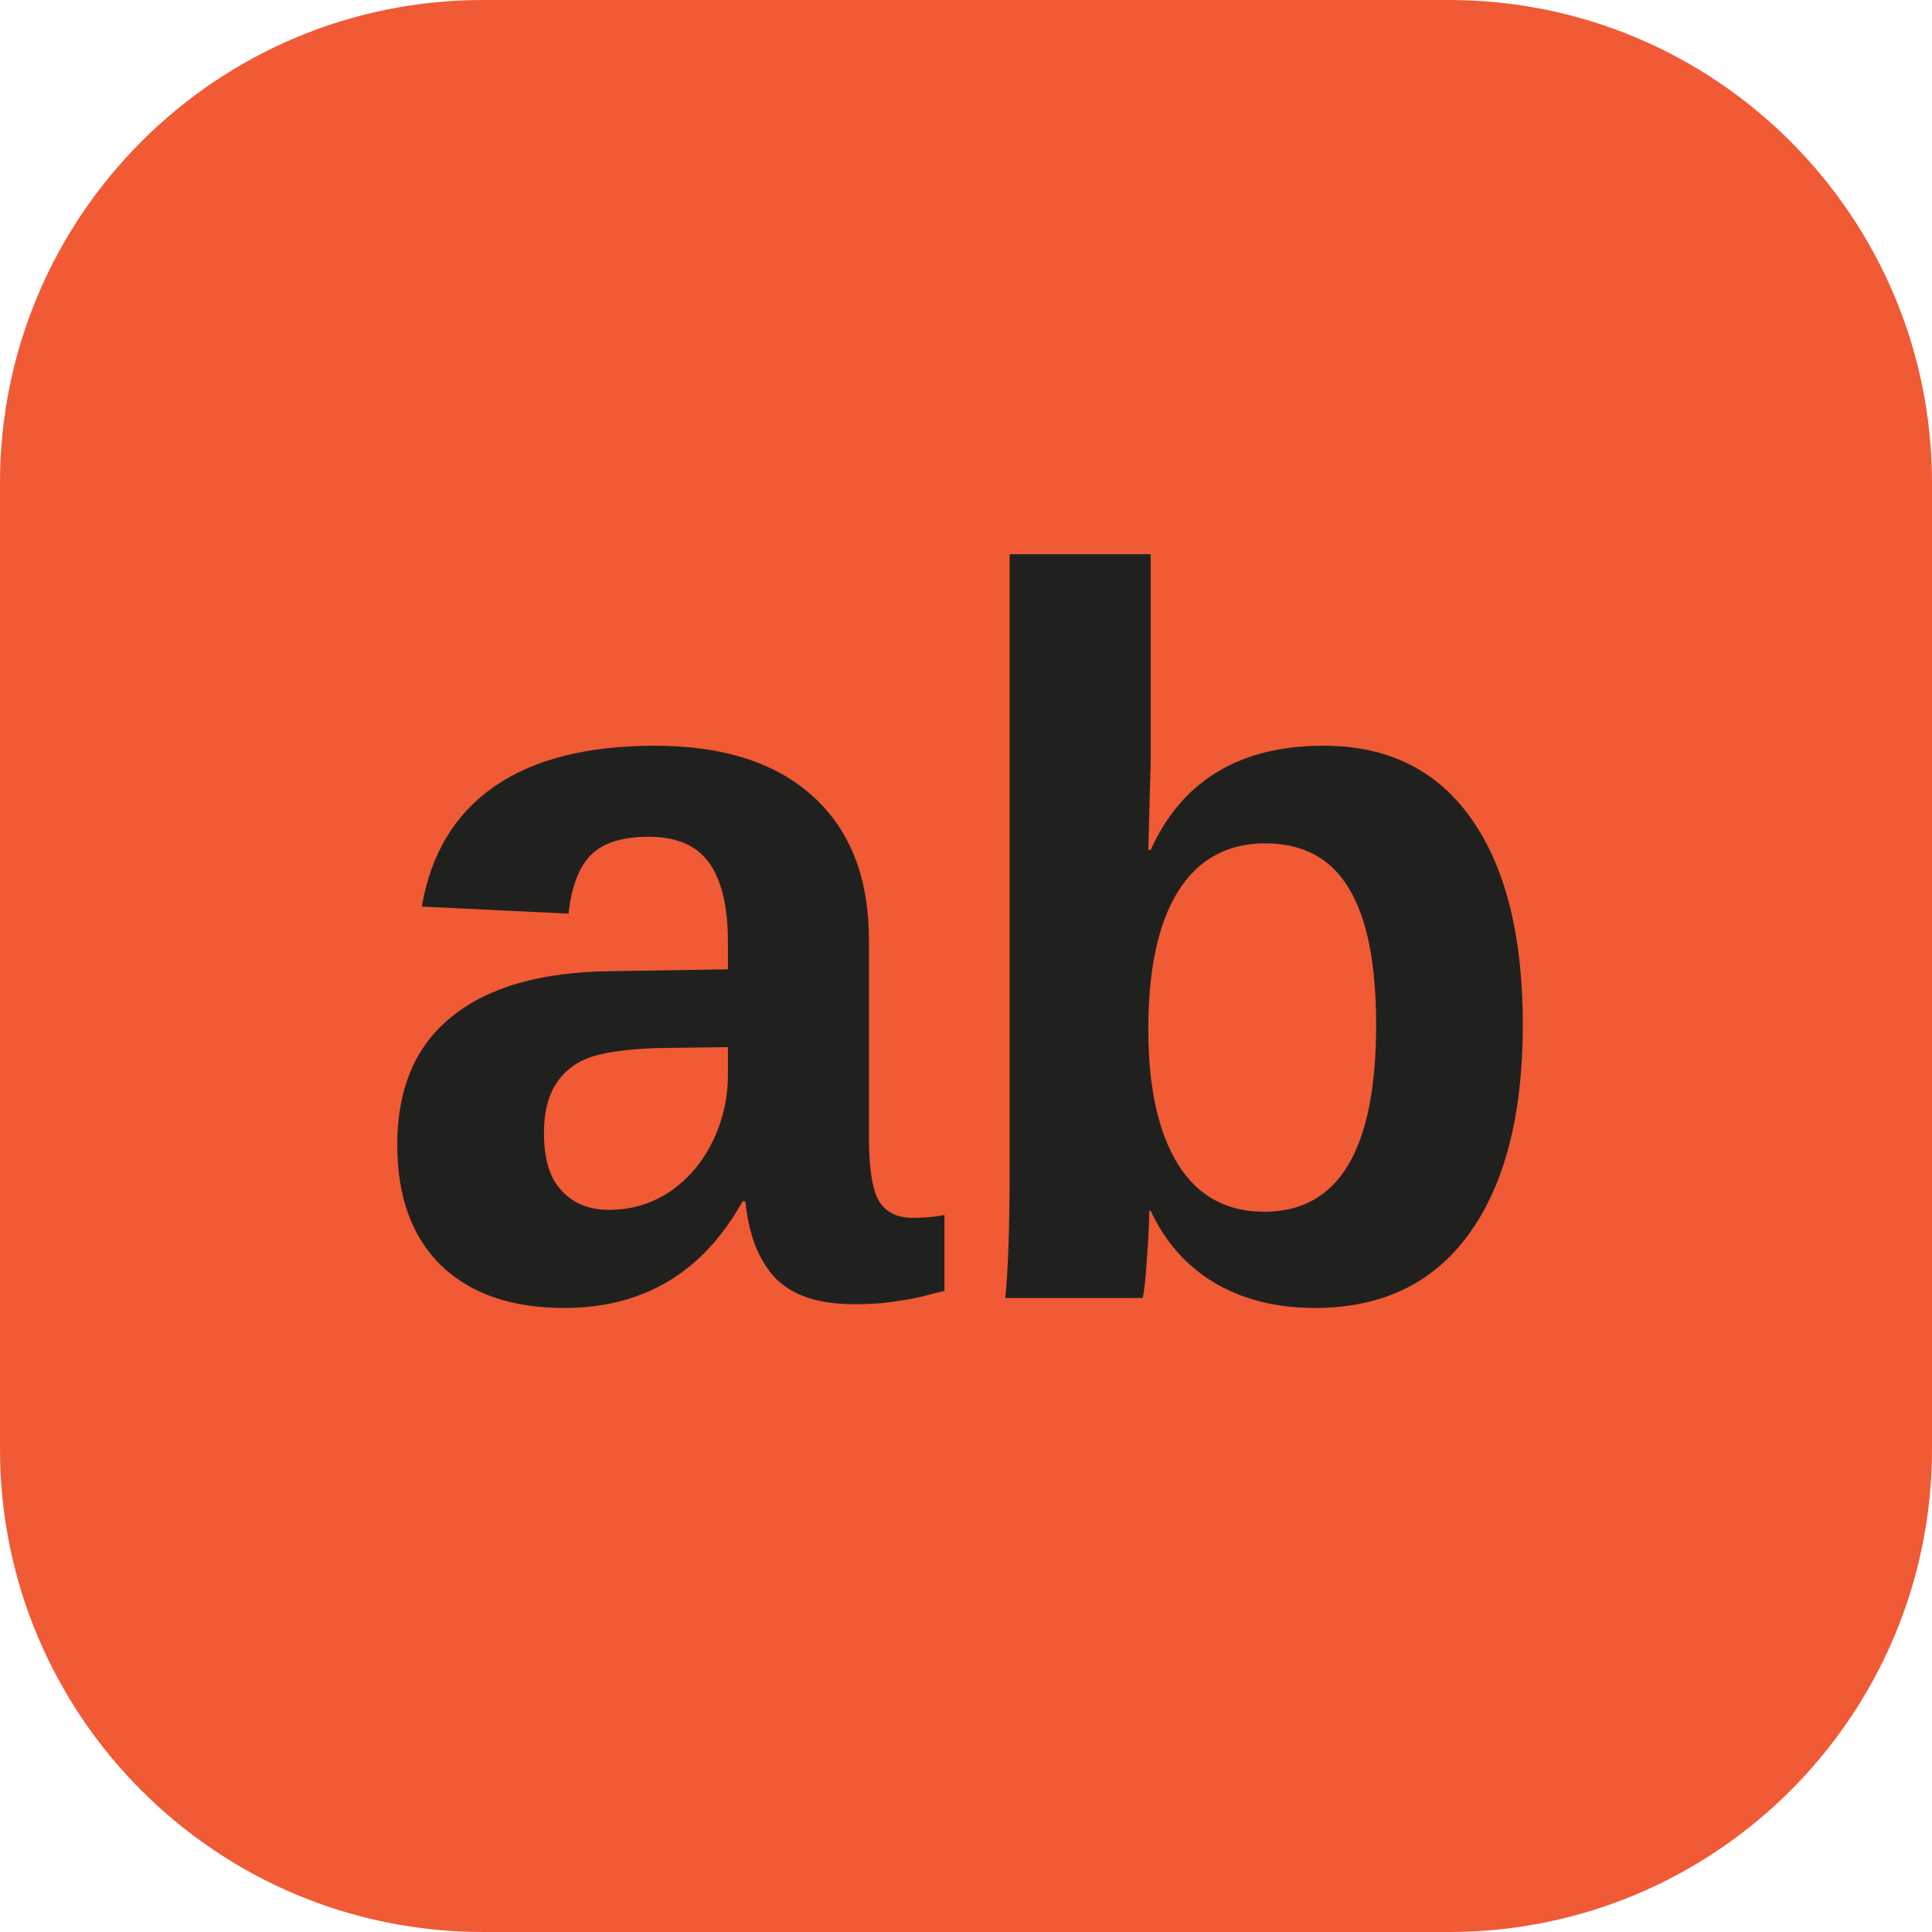
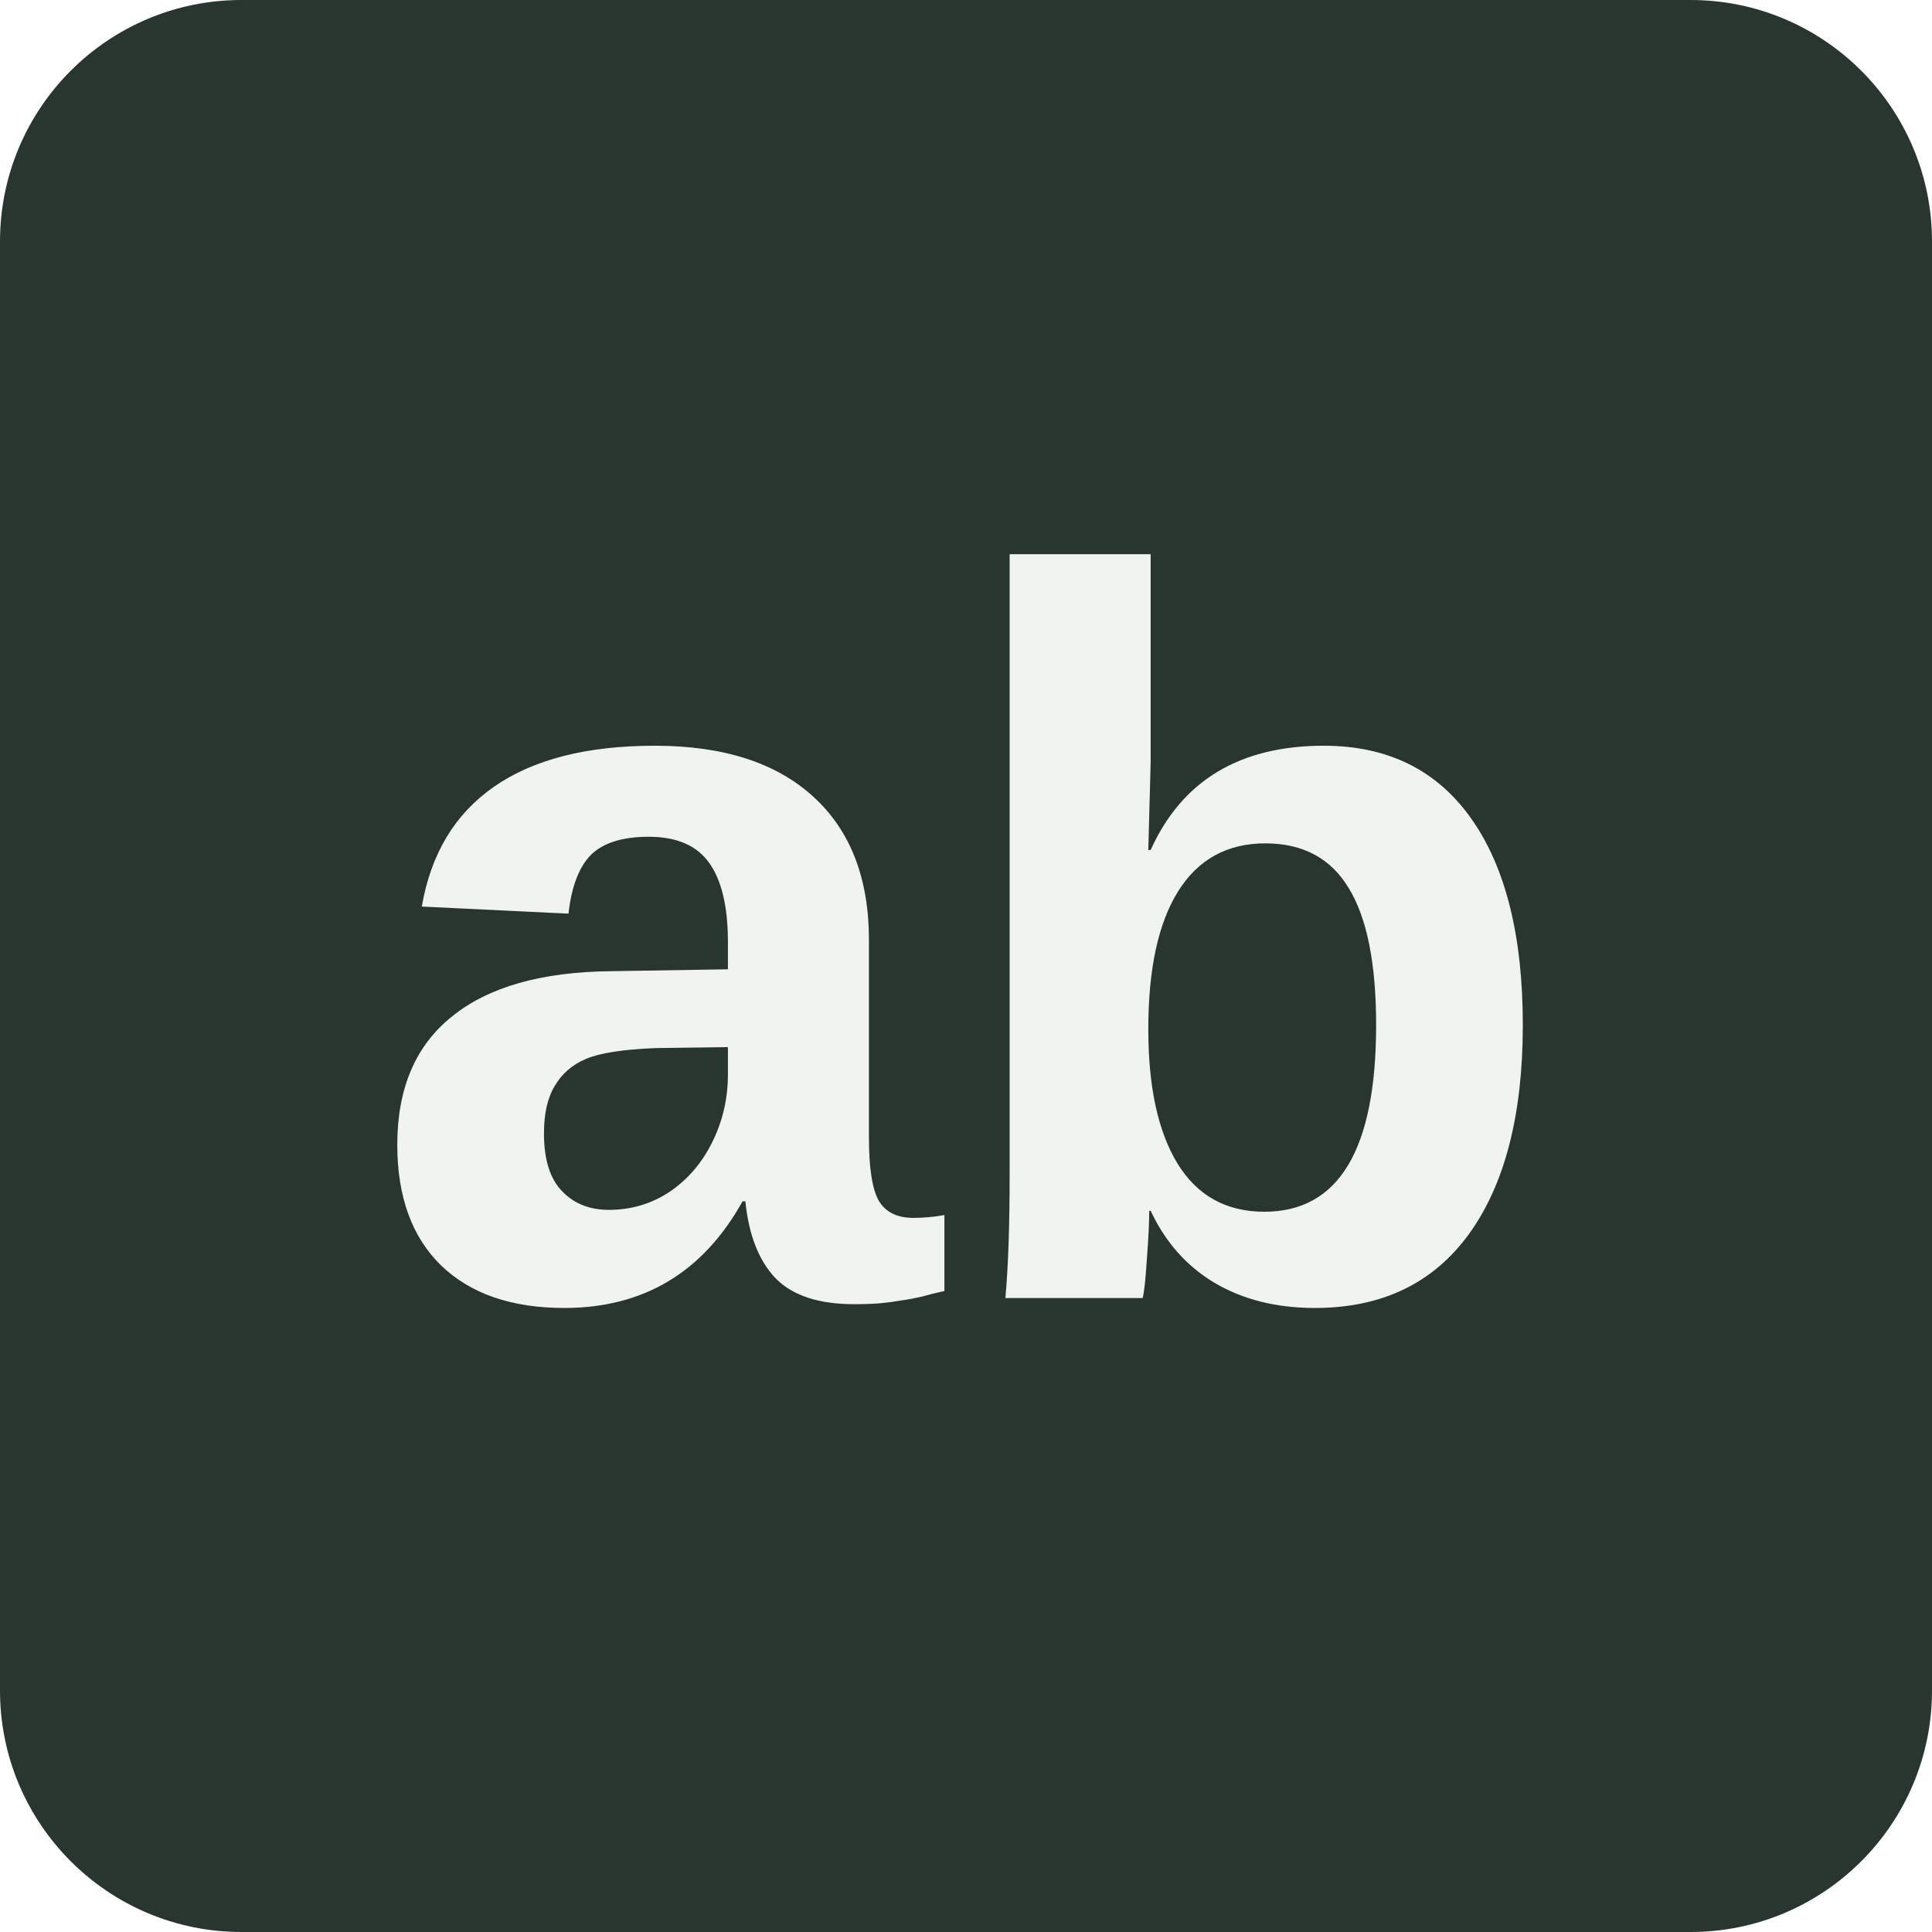
<svg xmlns="http://www.w3.org/2000/svg" viewBox="0 0 64 64">
-   <rect width="64" height="64" rx="16" fill="#f05a35" />
-   <text x="32" y="43" text-anchor="middle" font-family="Arial,sans-serif" font-weight="bold" font-size="34" fill="#20211f">ab</text>
+   <rect width="64" height="64" rx="8" fill="#28362f" />
+   <text x="32" y="43" text-anchor="middle" font-family="Arial,sans-serif" font-weight="bold" font-size="34" fill="#f1f3ee">ab</text>
</svg>
